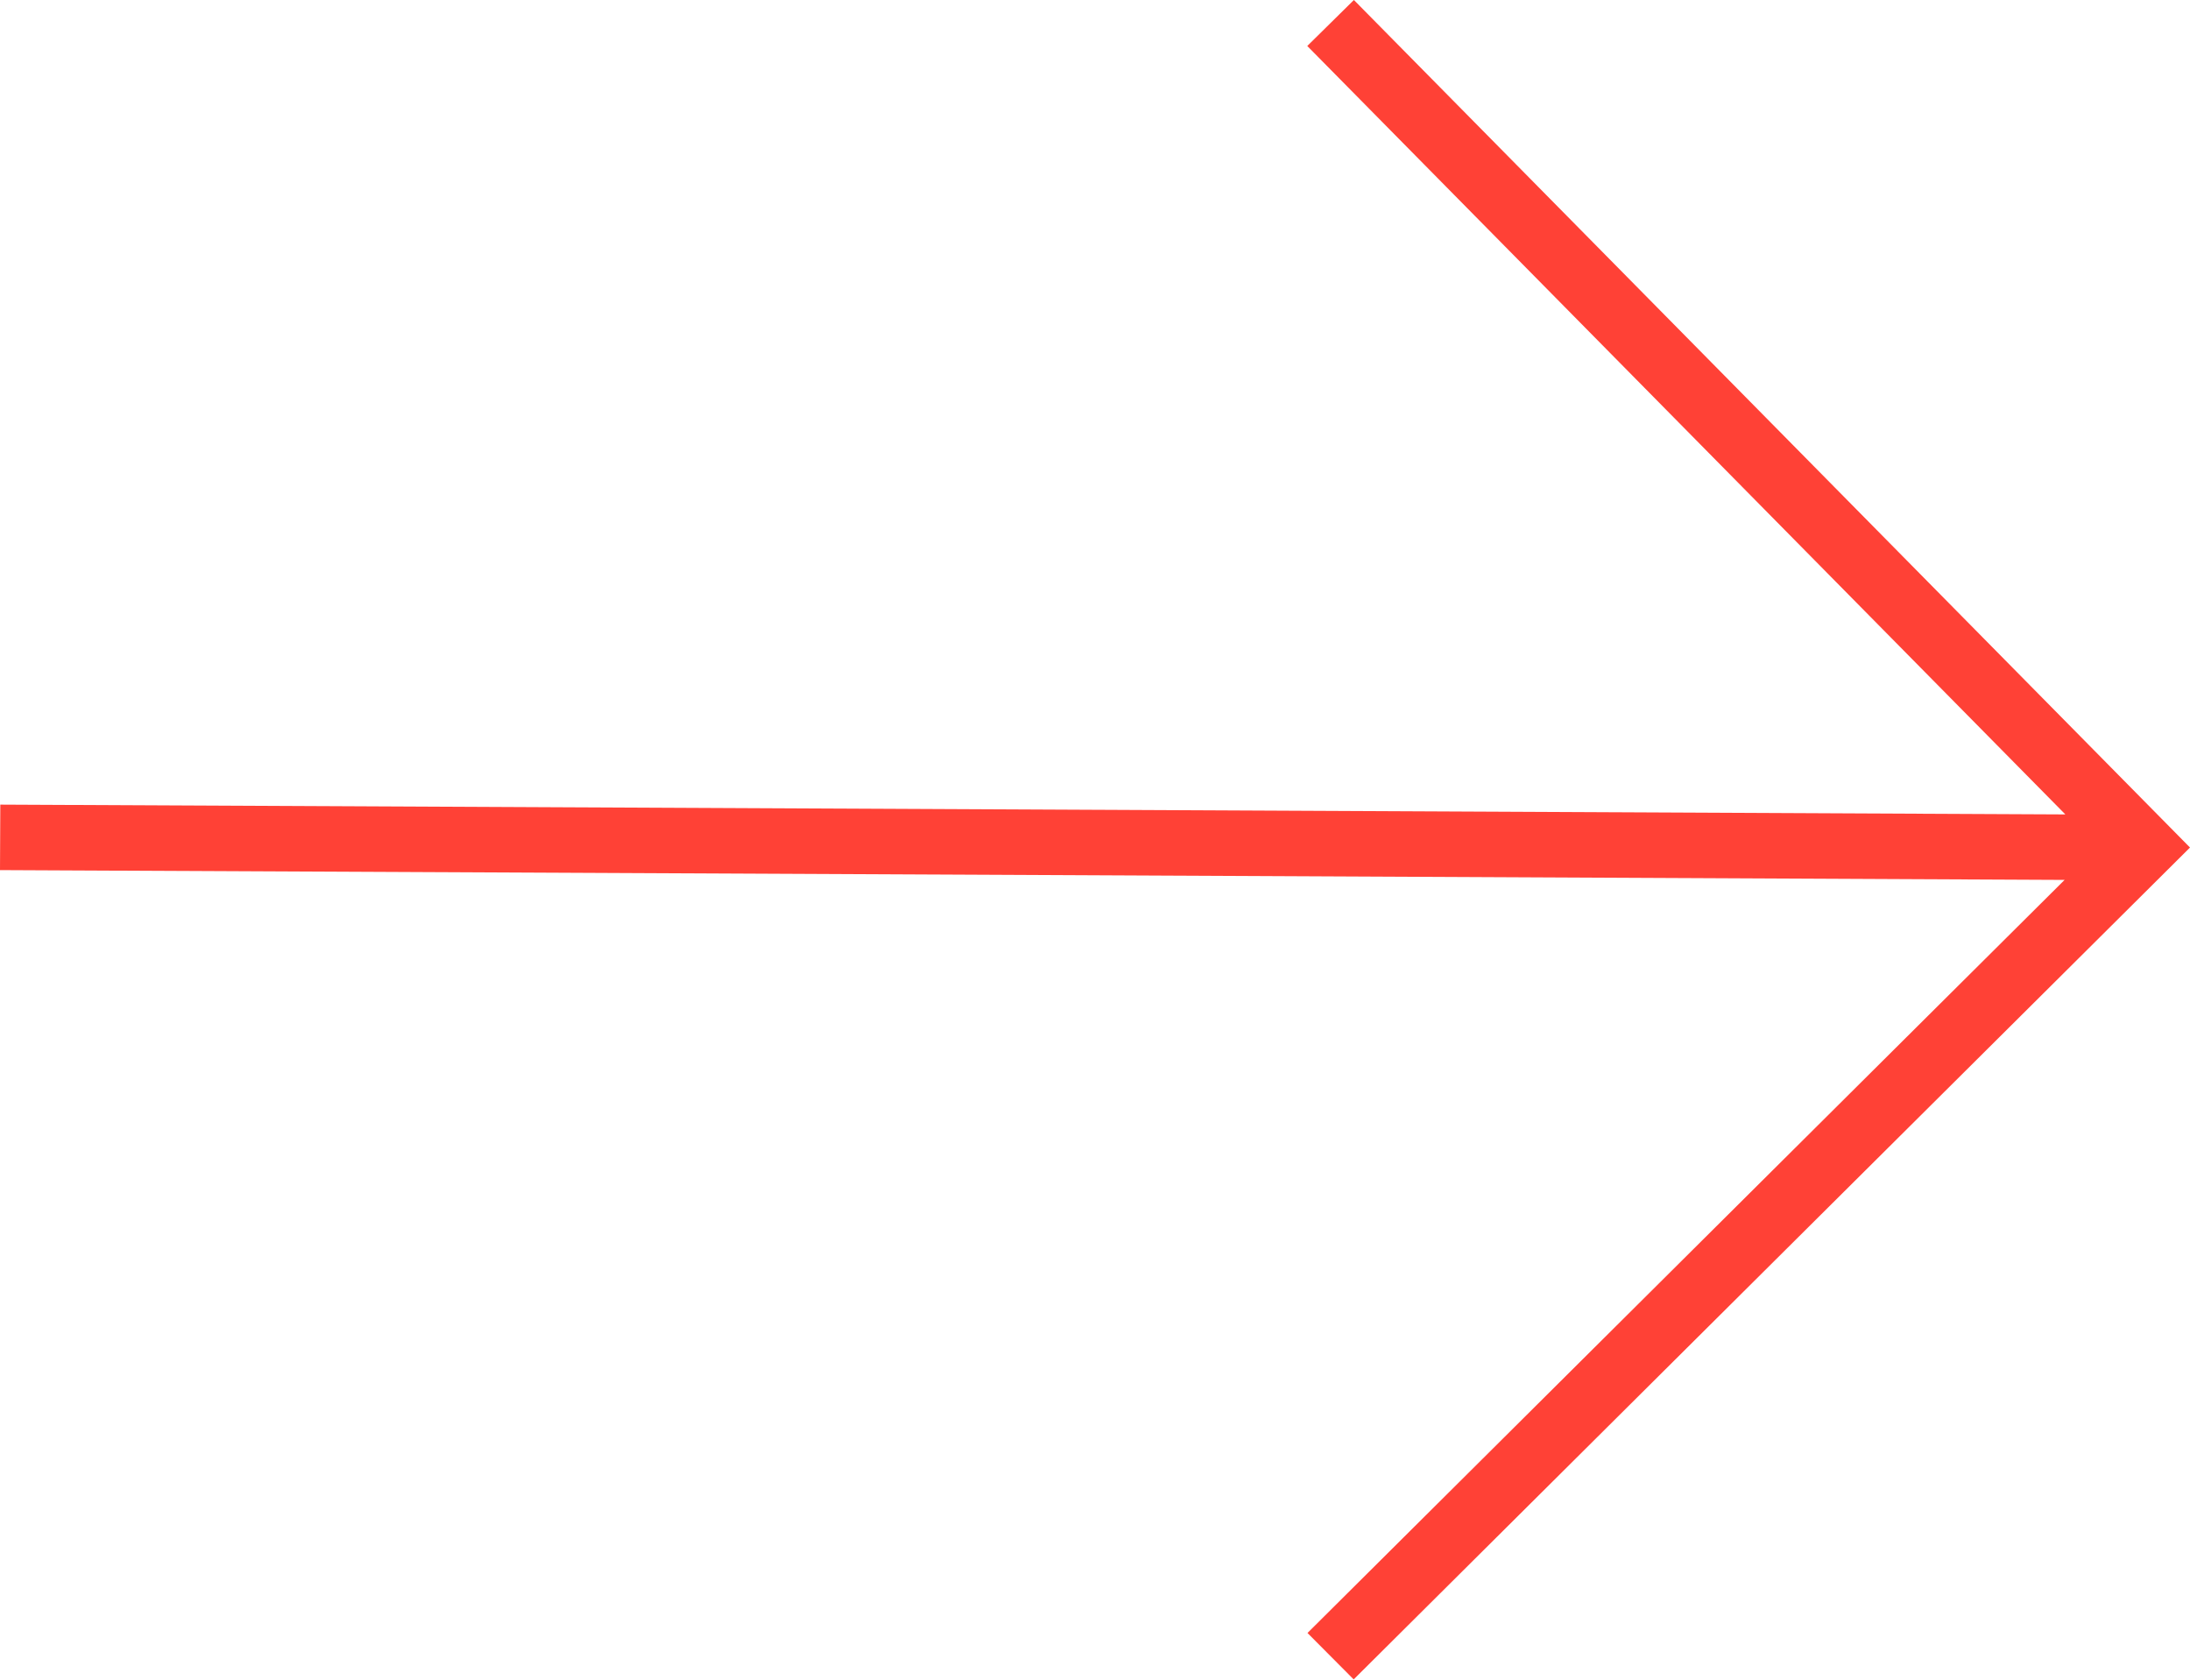
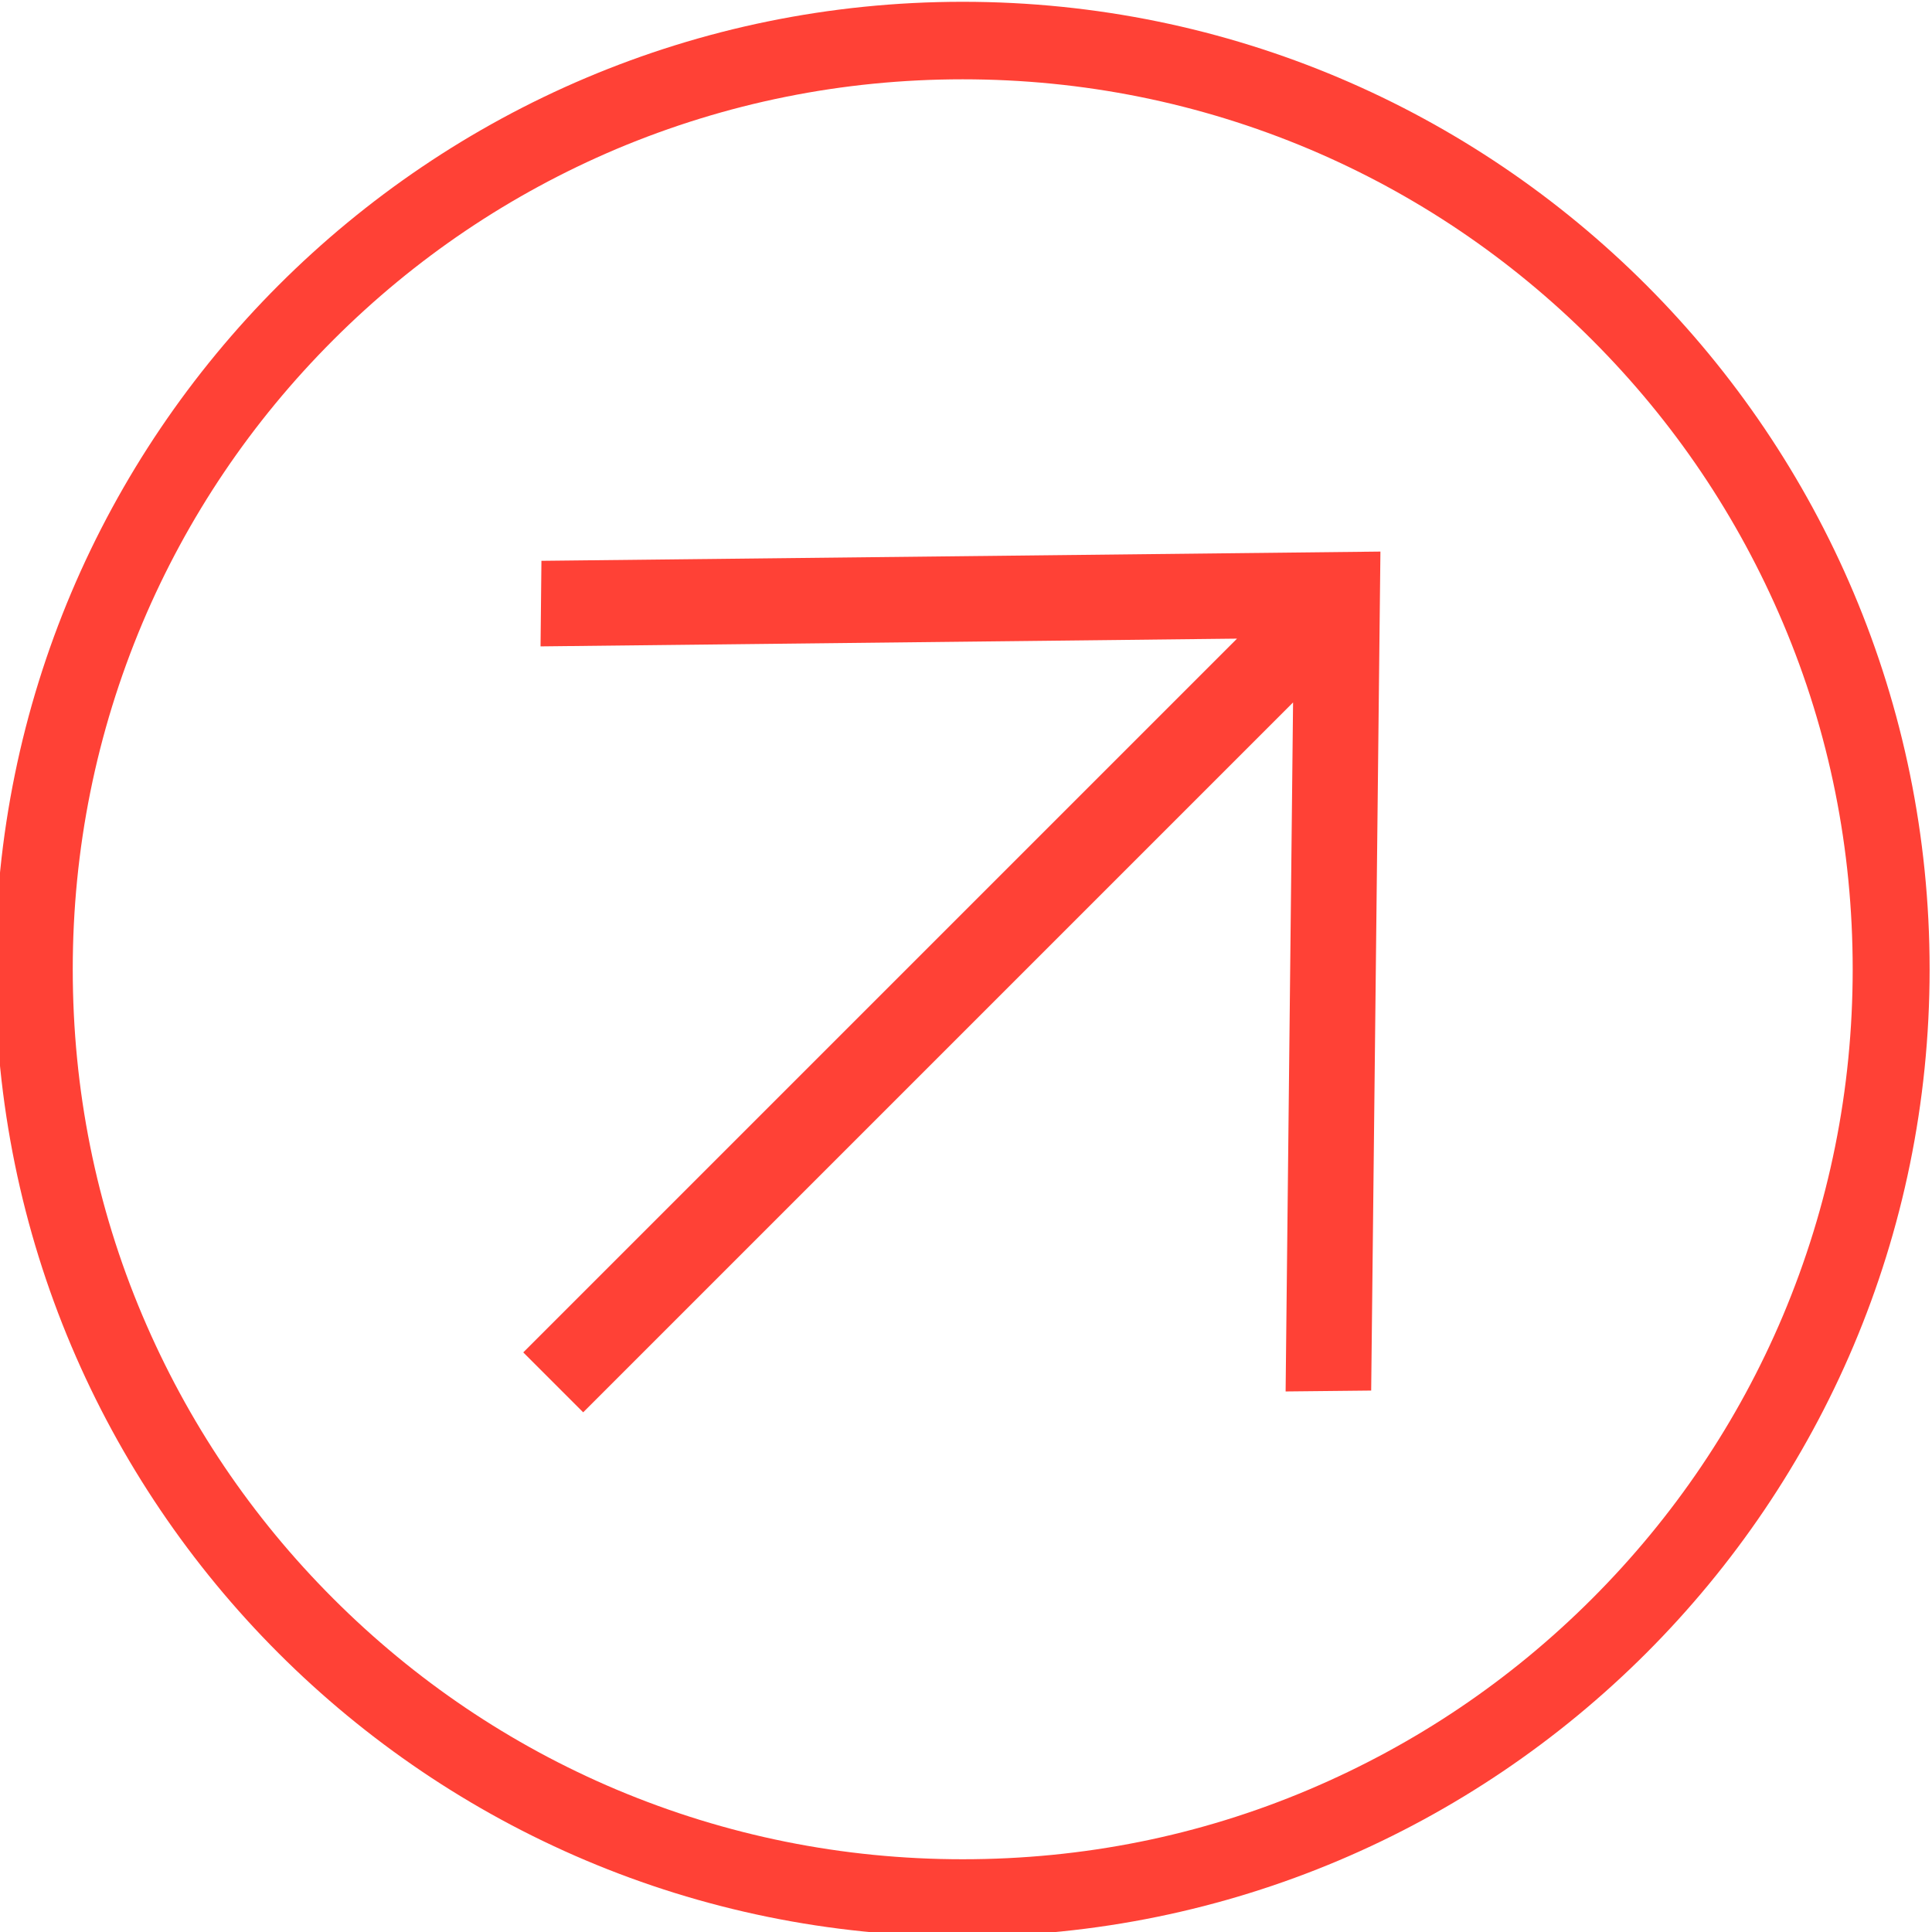
- <svg xmlns="http://www.w3.org/2000/svg" id="Layer_1" data-name="Layer 1" viewBox="0 0 802.607 615.542">
-   <defs>
-     <style>
-       .cls-1 {
-         fill: #ff4136;
-       }
-     </style>
-   </defs>
-   <polygon class="cls-1" points="496.185 0 479.099 16.854 756.928 298.507 0.114 294.916 0 318.916 756.649 322.506 479.179 598.527 496.104 615.542 802.607 310.64 496.185 0" />
+ <svg xmlns="http://www.w3.org/2000/svg" version="1.1" id="Layer_1" x="0px" y="0px" viewBox="0 0 648 648" style="enable-background:new 0 0 648 648;" xml:space="preserve">
+   <style type="text/css">
+ 	.st0{fill:#FF4136;}
+ </style>
+   <polygon id="arrow" class="st0" points="463,185 181.6,188.1 181.3,216.8 414.9,214.2 175.5,453.6 195.6,473.7 433.7,235.6   431.2,466.7 459.9,466.4 " />
+   <g id="circle">
+     <path class="st0" d="M322.9,26.6c40.3,0,79.4,7.9,116.2,23.4c35.5,15,67.5,36.6,94.9,64c27.4,27.4,48.9,59.3,64,94.9   c15.6,36.8,23.4,75.9,23.4,116.2s-7.9,79.4-23.4,116.2c-15,35.5-36.6,67.5-64,94.9c-27.4,27.4-59.3,48.9-94.9,64   c-36.8,15.6-75.9,23.4-116.2,23.4s-79.4-7.9-116.2-23.4c-35.5-15-67.5-36.6-94.9-64c-27.4-27.4-48.9-59.3-64-94.9   c-15.6-36.8-23.4-75.9-23.4-116.2s7.9-79.4,23.4-116.2c15-35.5,36.6-67.5,64-94.9c27.4-27.4,59.3-48.9,94.9-64   C243.5,34.5,282.6,26.6,322.9,26.6 M322.9,0.6C143.7,0.6-1.6,145.9-1.6,325.1s145.3,324.4,324.4,324.4s324.4-145.3,324.4-324.4   S502.1,0.6,322.9,0.6L322.9,0.6z" />
+   </g>
</svg>
